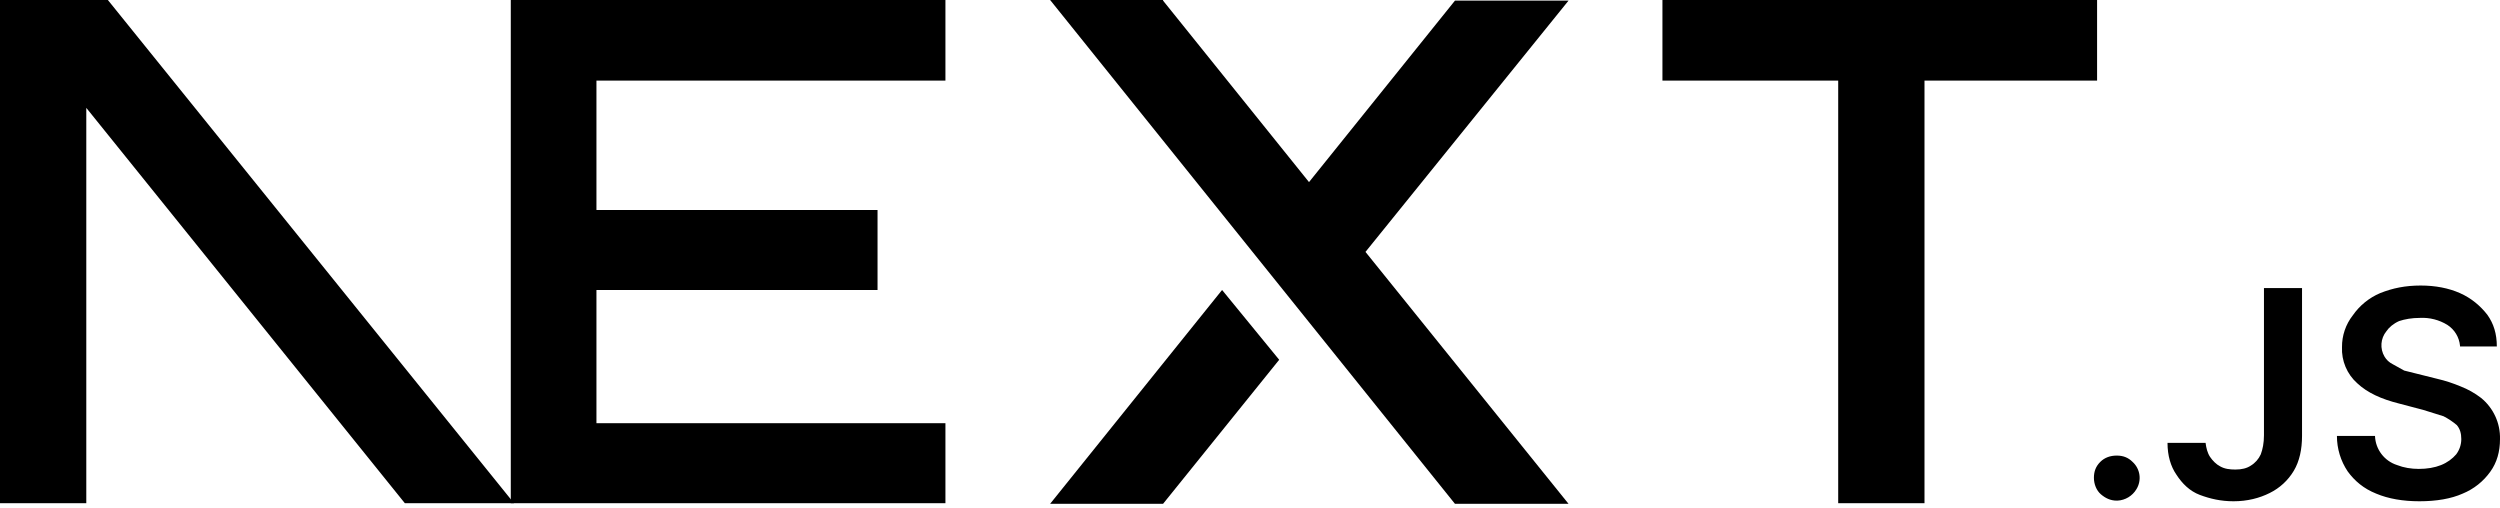
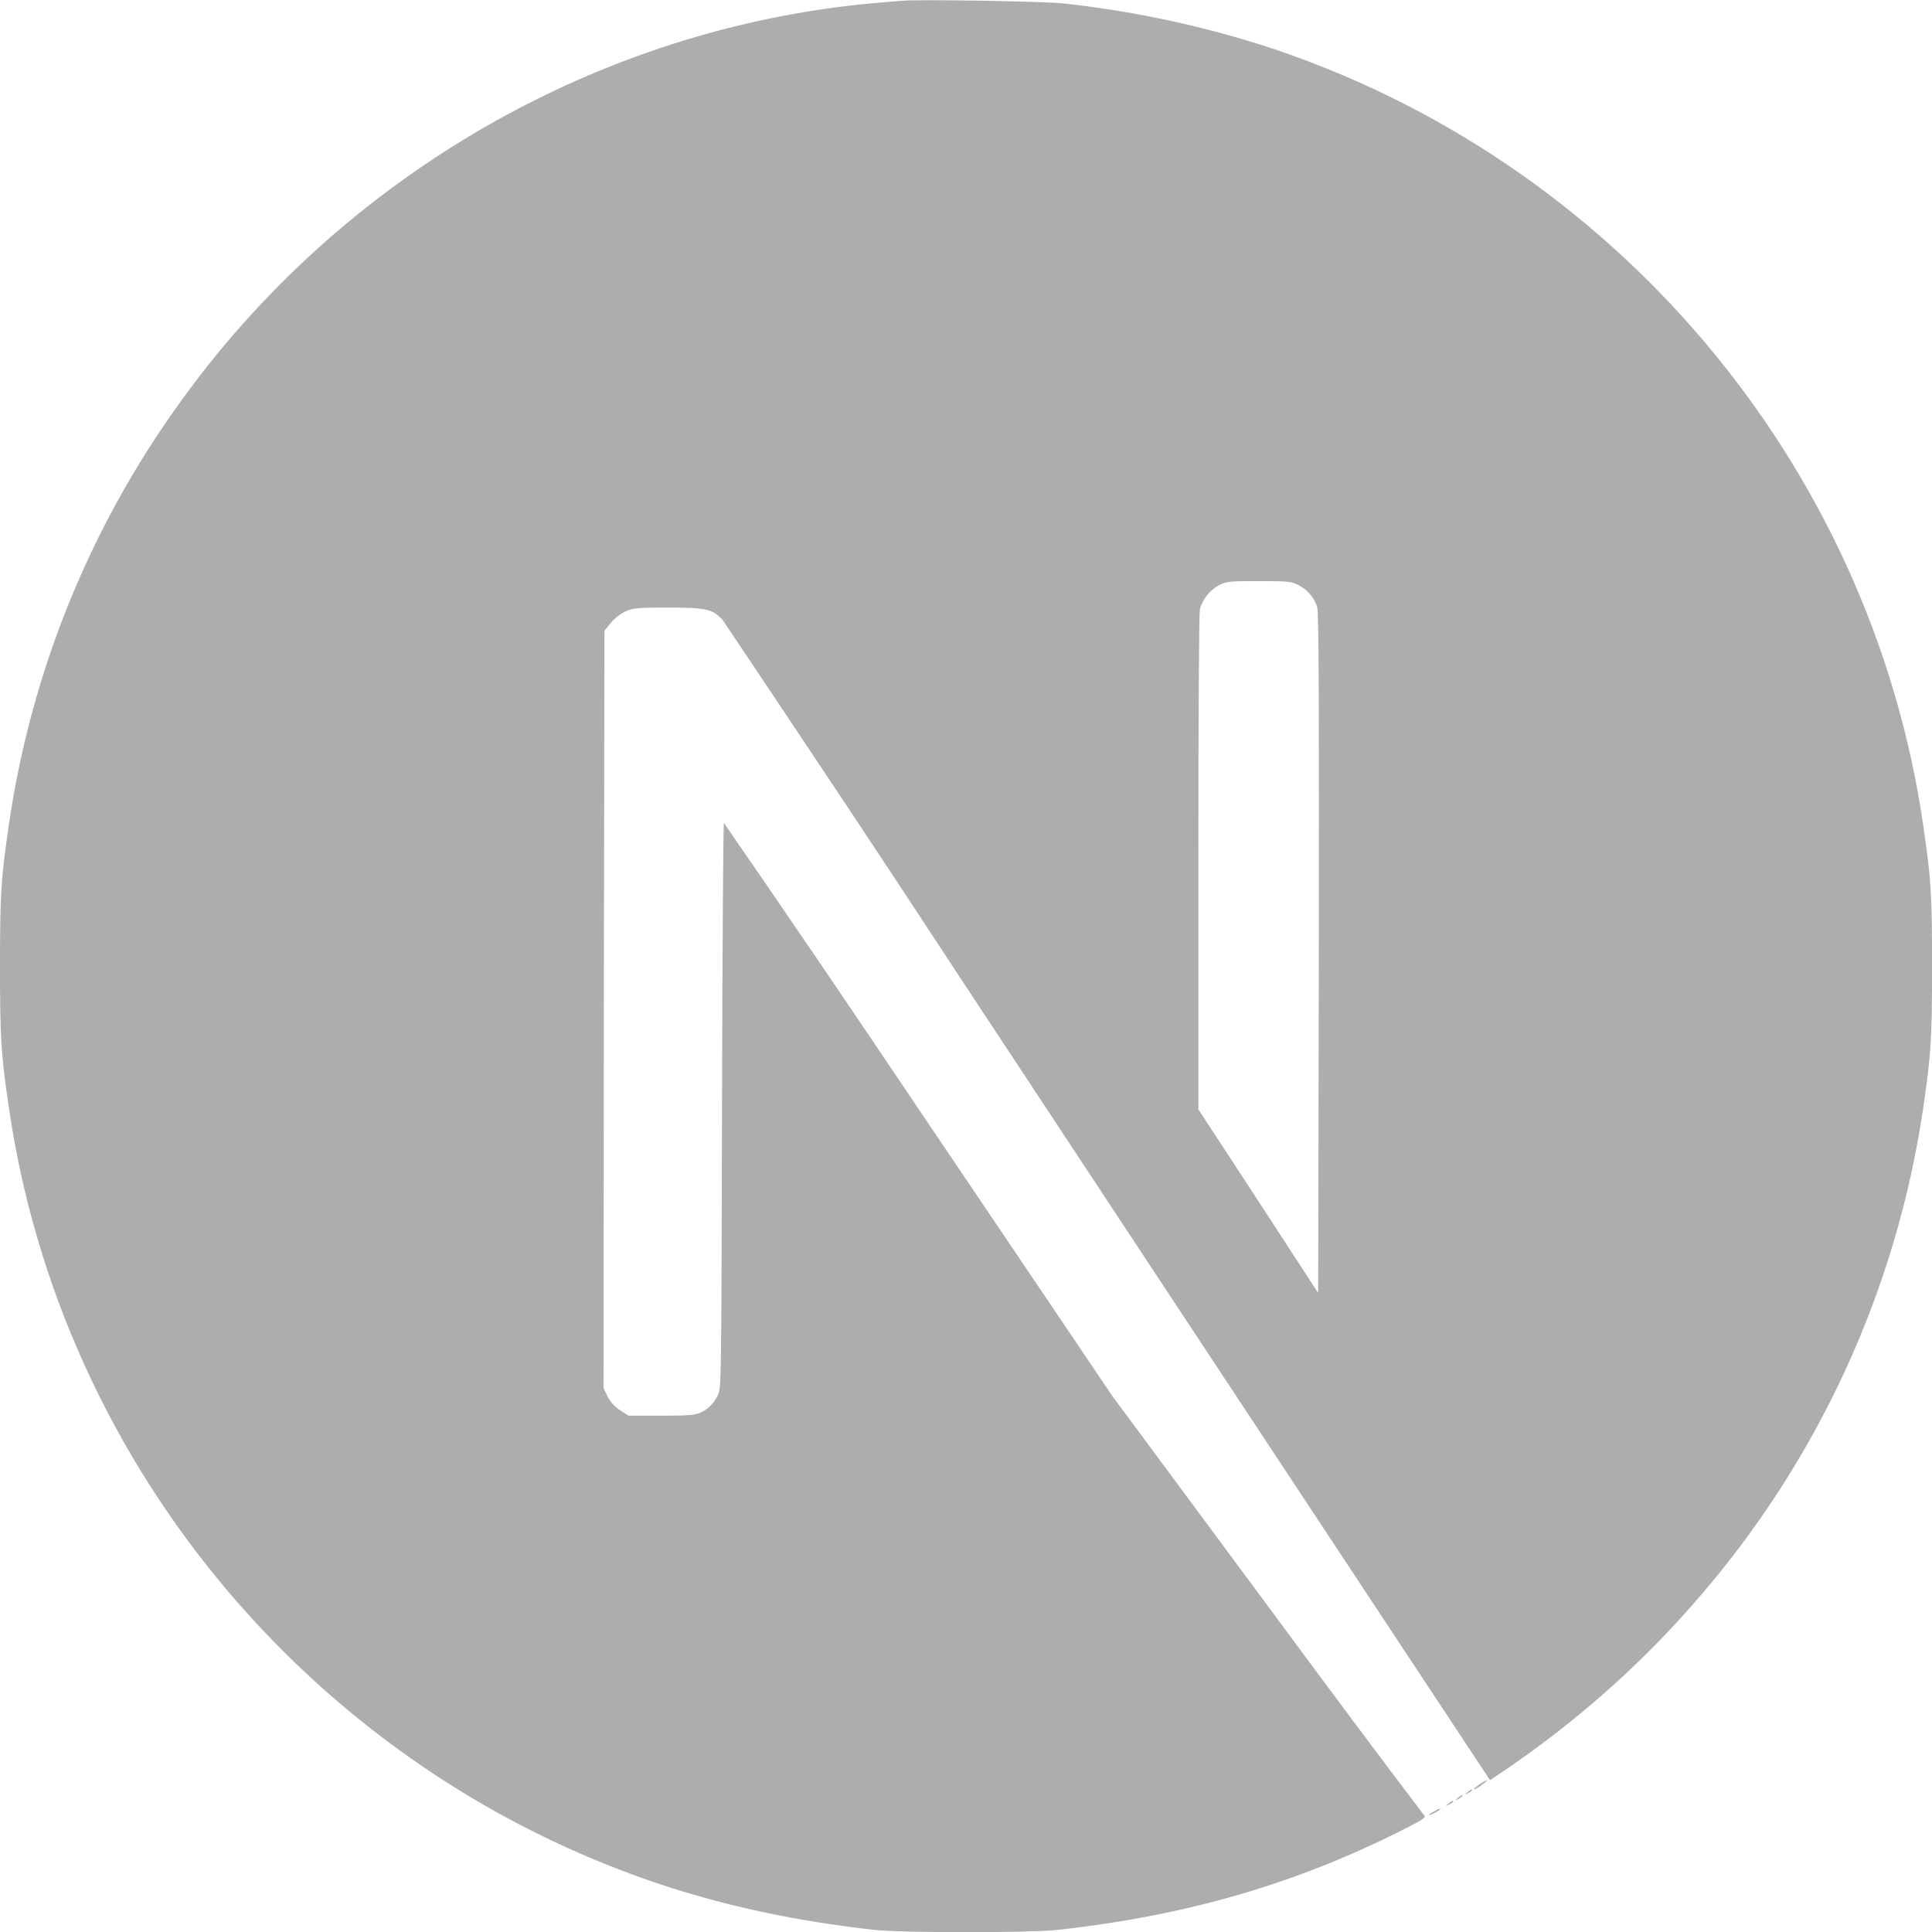
- <svg xmlns="http://www.w3.org/2000/svg" fill="none" viewBox="0 0 394 80">
-   <path fill="#000" d="M262 0h68.5v12.7h-27.2v66.6h-13.6V12.7H262V0ZM149 0v12.7H94v20.4h44.3v12.6H94v21h55v12.6H80.5V0h68.7zm34.3 0h-17.8l63.8 79.4h17.9l-32-39.7 32-39.6h-17.9l-23 28.6-23-28.6zm18.3 56.7-9-11-27.1 33.7h17.8l18.3-22.7z" />
-   <path fill="#000" d="M81 79.3 17 0H0v79.3h13.6V17l50.2 62.3H81Zm252.6-.4c-1 0-1.8-.4-2.5-1s-1.1-1.6-1.1-2.6.3-1.8 1-2.5 1.6-1 2.6-1 1.8.3 2.5 1a3.4 3.4 0 0 1 .6 4.3 3.7 3.7 0 0 1-3 1.8zm23.2-33.5h6v23.3c0 2.1-.4 4-1.3 5.5a9.1 9.1 0 0 1-3.8 3.5c-1.6.8-3.5 1.3-5.7 1.3-2 0-3.7-.4-5.3-1s-2.8-1.8-3.7-3.2c-.9-1.3-1.4-3-1.4-5h6c.1.8.3 1.6.7 2.2s1 1.2 1.6 1.5c.7.4 1.5.5 2.4.5 1 0 1.8-.2 2.4-.6a4 4 0 0 0 1.6-1.8c.3-.8.5-1.8.5-3V45.5zm30.9 9.1a4.4 4.4 0 0 0-2-3.3 7.5 7.5 0 0 0-4.3-1.1c-1.3 0-2.4.2-3.3.5-.9.4-1.6 1-2 1.6a3.5 3.5 0 0 0-.3 4c.3.5.7.9 1.3 1.2l1.8 1 2 .5 3.2.8c1.3.3 2.5.7 3.7 1.2a13 13 0 0 1 3.2 1.8 8.1 8.1 0 0 1 3 6.5c0 2-.5 3.7-1.5 5.1a10 10 0 0 1-4.4 3.5c-1.8.8-4.1 1.2-6.8 1.2-2.6 0-4.9-.4-6.8-1.2-2-.8-3.4-2-4.5-3.5a10 10 0 0 1-1.7-5.6h6a5 5 0 0 0 3.5 4.6c1 .4 2.2.6 3.4.6 1.3 0 2.5-.2 3.5-.6 1-.4 1.8-1 2.4-1.7a4 4 0 0 0 .8-2.4c0-.9-.2-1.6-.7-2.2a11 11 0 0 0-2.1-1.4l-3.2-1-3.8-1c-2.8-.7-5-1.7-6.6-3.2a7.2 7.2 0 0 1-2.4-5.7 8 8 0 0 1 1.7-5 10 10 0 0 1 4.3-3.5c2-.8 4-1.2 6.4-1.2 2.3 0 4.4.4 6.2 1.2 1.8.8 3.2 2 4.3 3.4 1 1.4 1.5 3 1.5 5h-5.8z" />
+ <svg xmlns="http://www.w3.org/2000/svg" fill="#adadad" width="800px" height="800px" viewBox="0 0 32 32">
+   <path d="M23.749 30.005c-0.119 0.063-0.109 0.083 0.005 0.025 0.037-0.015 0.068-0.036 0.095-0.061 0-0.021 0-0.021-0.1 0.036zM23.989 29.875c-0.057 0.047-0.057 0.047 0.011 0.016 0.036-0.021 0.068-0.041 0.068-0.047 0-0.027-0.016-0.021-0.079 0.031zM24.145 29.781c-0.057 0.047-0.057 0.047 0.011 0.016 0.037-0.021 0.068-0.043 0.068-0.048 0-0.025-0.016-0.020-0.079 0.032zM24.303 29.688c-0.057 0.047-0.057 0.047 0.009 0.015 0.037-0.020 0.068-0.041 0.068-0.047 0-0.025-0.016-0.020-0.077 0.032zM24.516 29.547c-0.109 0.073-0.147 0.12-0.047 0.068 0.067-0.041 0.181-0.131 0.161-0.131-0.043 0.016-0.079 0.043-0.115 0.063zM14.953 0.011c-0.073 0.005-0.292 0.025-0.484 0.041-4.548 0.412-8.803 2.86-11.5 6.631-1.491 2.067-2.459 4.468-2.824 6.989-0.129 0.88-0.145 1.14-0.145 2.333 0 1.192 0.016 1.448 0.145 2.328 0.871 6.011 5.147 11.057 10.943 12.927 1.043 0.333 2.136 0.563 3.381 0.704 0.484 0.052 2.577 0.052 3.061 0 2.152-0.24 3.969-0.771 5.767-1.688 0.276-0.14 0.328-0.177 0.291-0.208-0.88-1.161-1.744-2.323-2.609-3.495l-2.557-3.453-3.203-4.745c-1.068-1.588-2.14-3.172-3.229-4.744-0.011 0-0.025 2.109-0.031 4.681-0.011 4.505-0.011 4.688-0.068 4.792-0.057 0.125-0.151 0.229-0.276 0.287-0.099 0.047-0.188 0.057-0.661 0.057h-0.541l-0.141-0.088c-0.088-0.057-0.161-0.136-0.208-0.229l-0.068-0.141 0.005-6.271 0.011-6.271 0.099-0.125c0.063-0.077 0.141-0.14 0.229-0.187 0.131-0.063 0.183-0.073 0.724-0.073 0.635 0 0.74 0.025 0.907 0.208 1.296 1.932 2.588 3.869 3.859 5.812 2.079 3.152 4.917 7.453 6.312 9.563l2.537 3.839 0.125-0.083c1.219-0.813 2.328-1.781 3.285-2.885 2.016-2.308 3.324-5.147 3.767-8.177 0.129-0.88 0.145-1.141 0.145-2.333 0-1.193-0.016-1.448-0.145-2.328-0.871-6.011-5.147-11.057-10.943-12.928-1.084-0.343-2.199-0.577-3.328-0.697-0.303-0.031-2.371-0.068-2.631-0.041zM21.5 9.688c0.151 0.072 0.265 0.208 0.317 0.364 0.027 0.084 0.032 1.823 0.027 5.74l-0.011 5.624-0.989-1.52-0.995-1.521v-4.083c0-2.647 0.011-4.131 0.025-4.204 0.047-0.167 0.161-0.307 0.313-0.395 0.124-0.063 0.172-0.068 0.667-0.068 0.463 0 0.541 0.005 0.645 0.063z" />
</svg>
